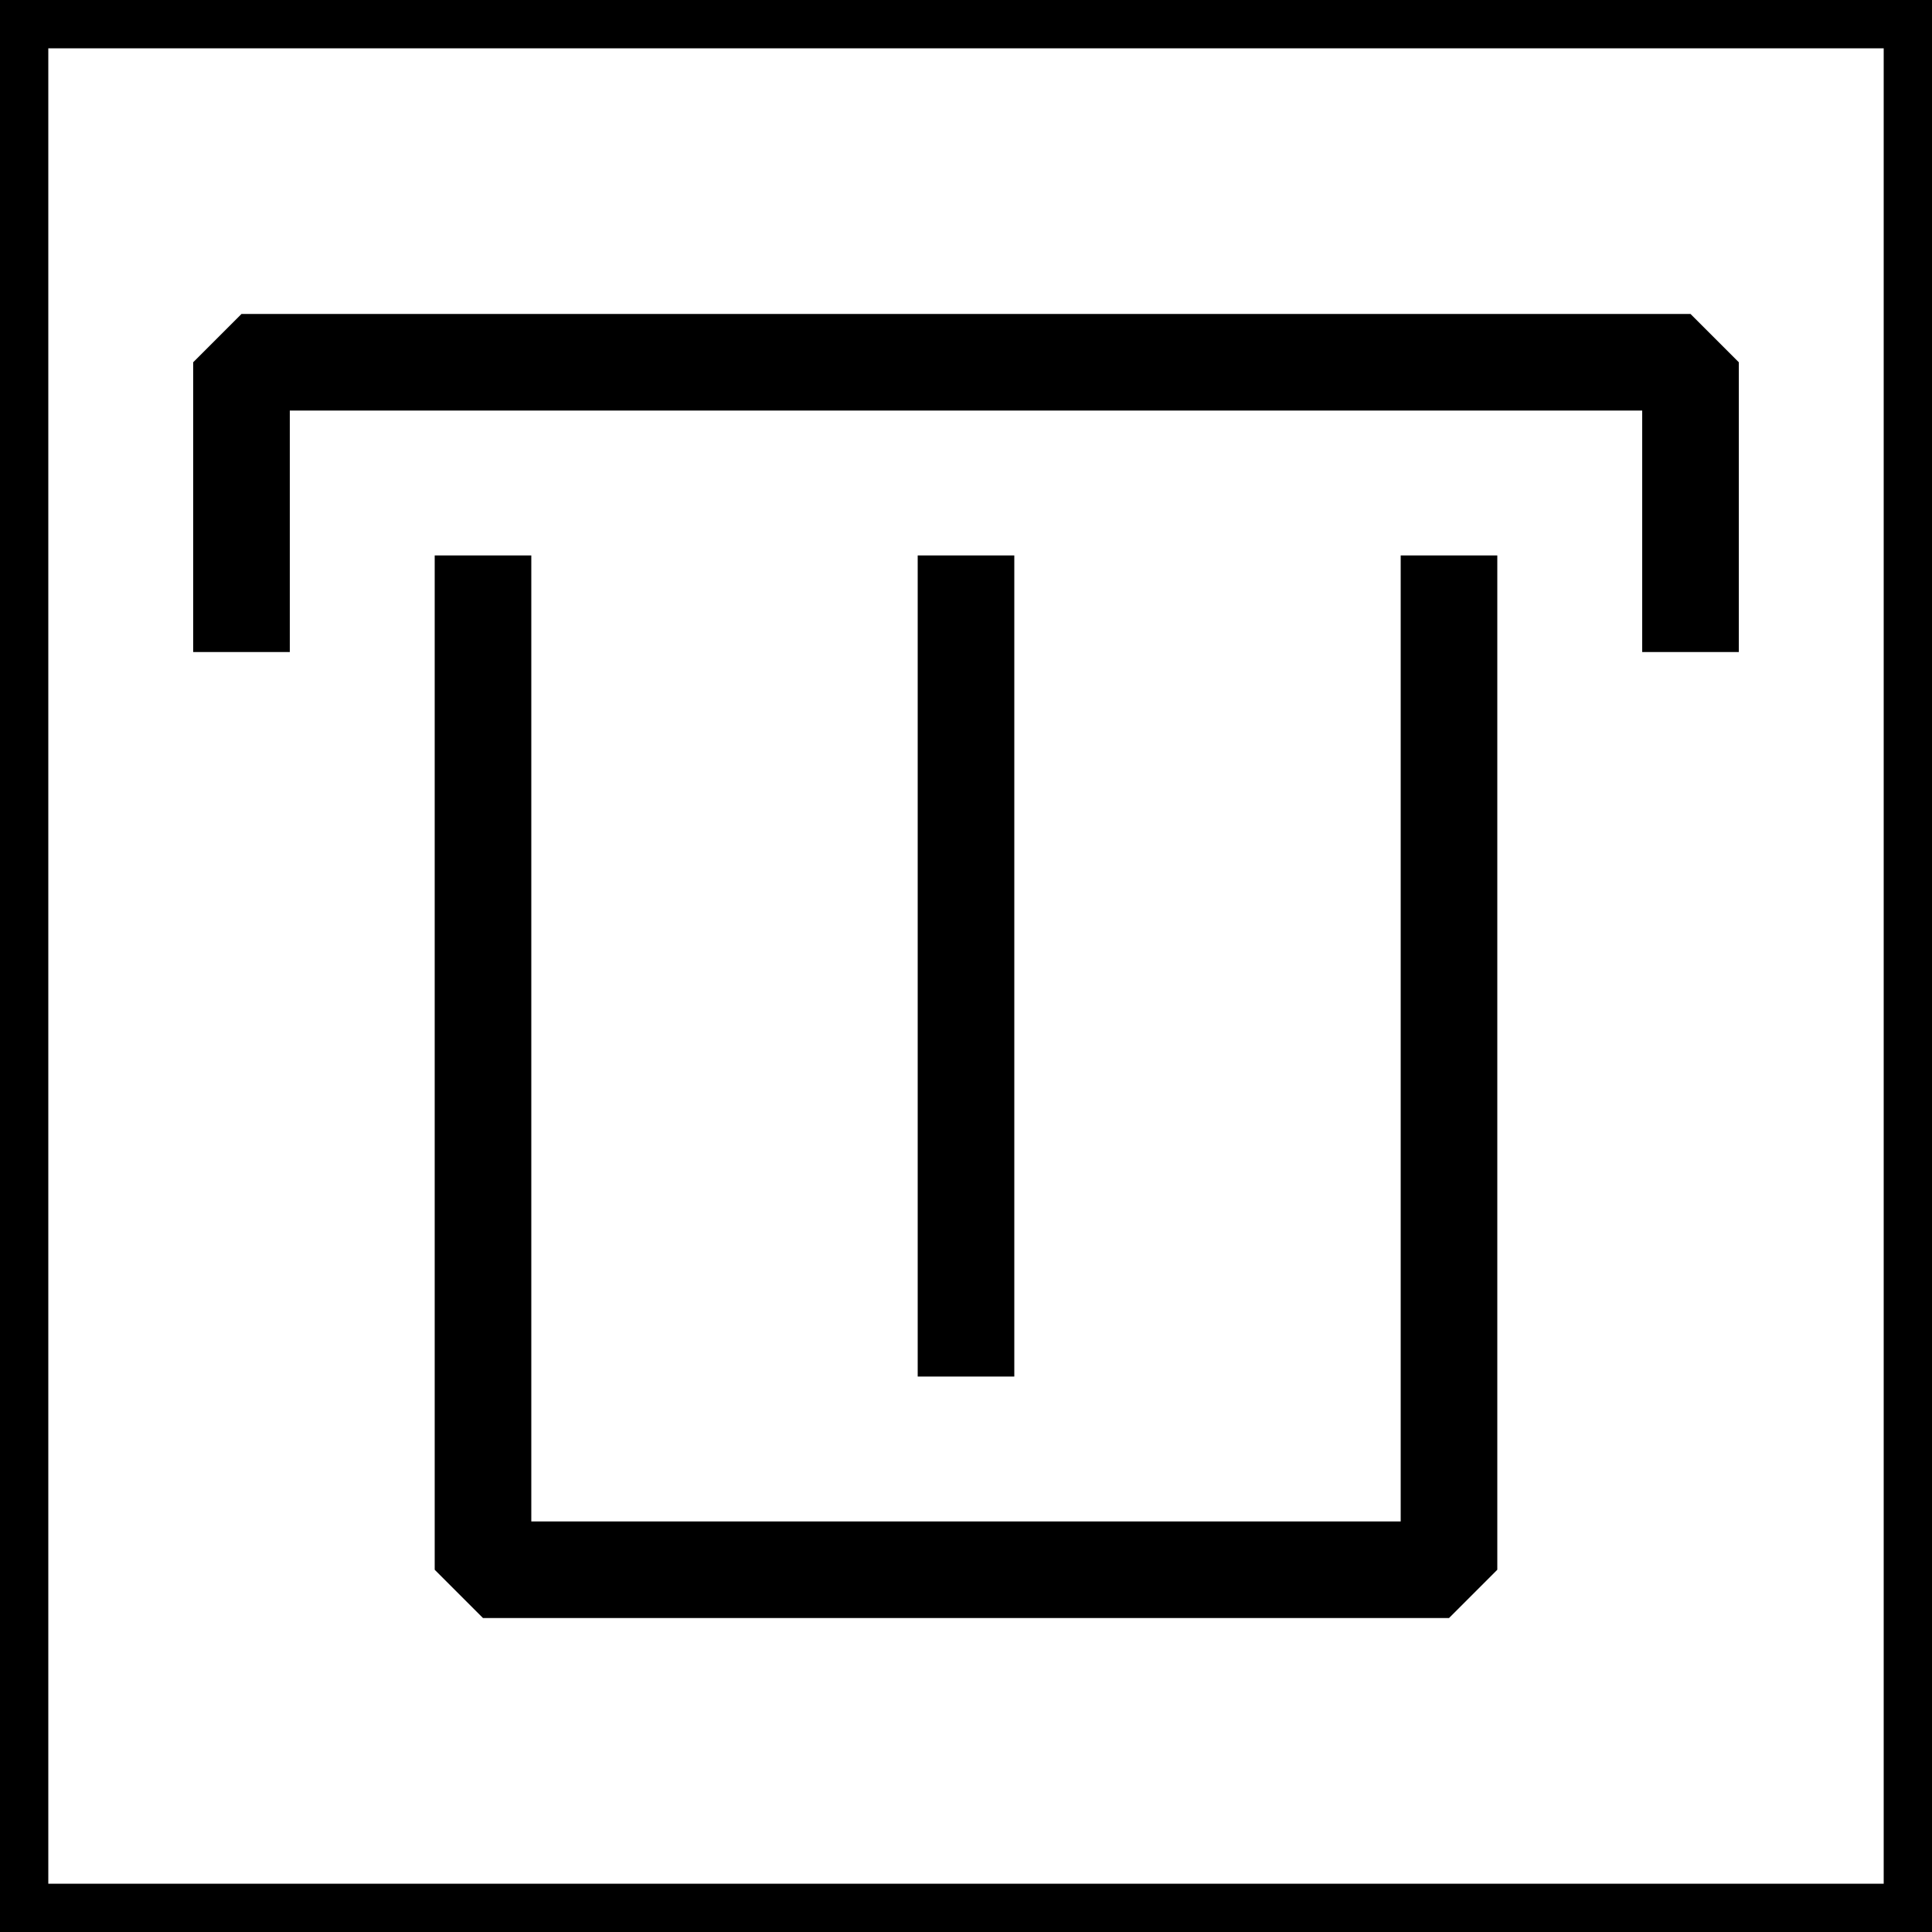
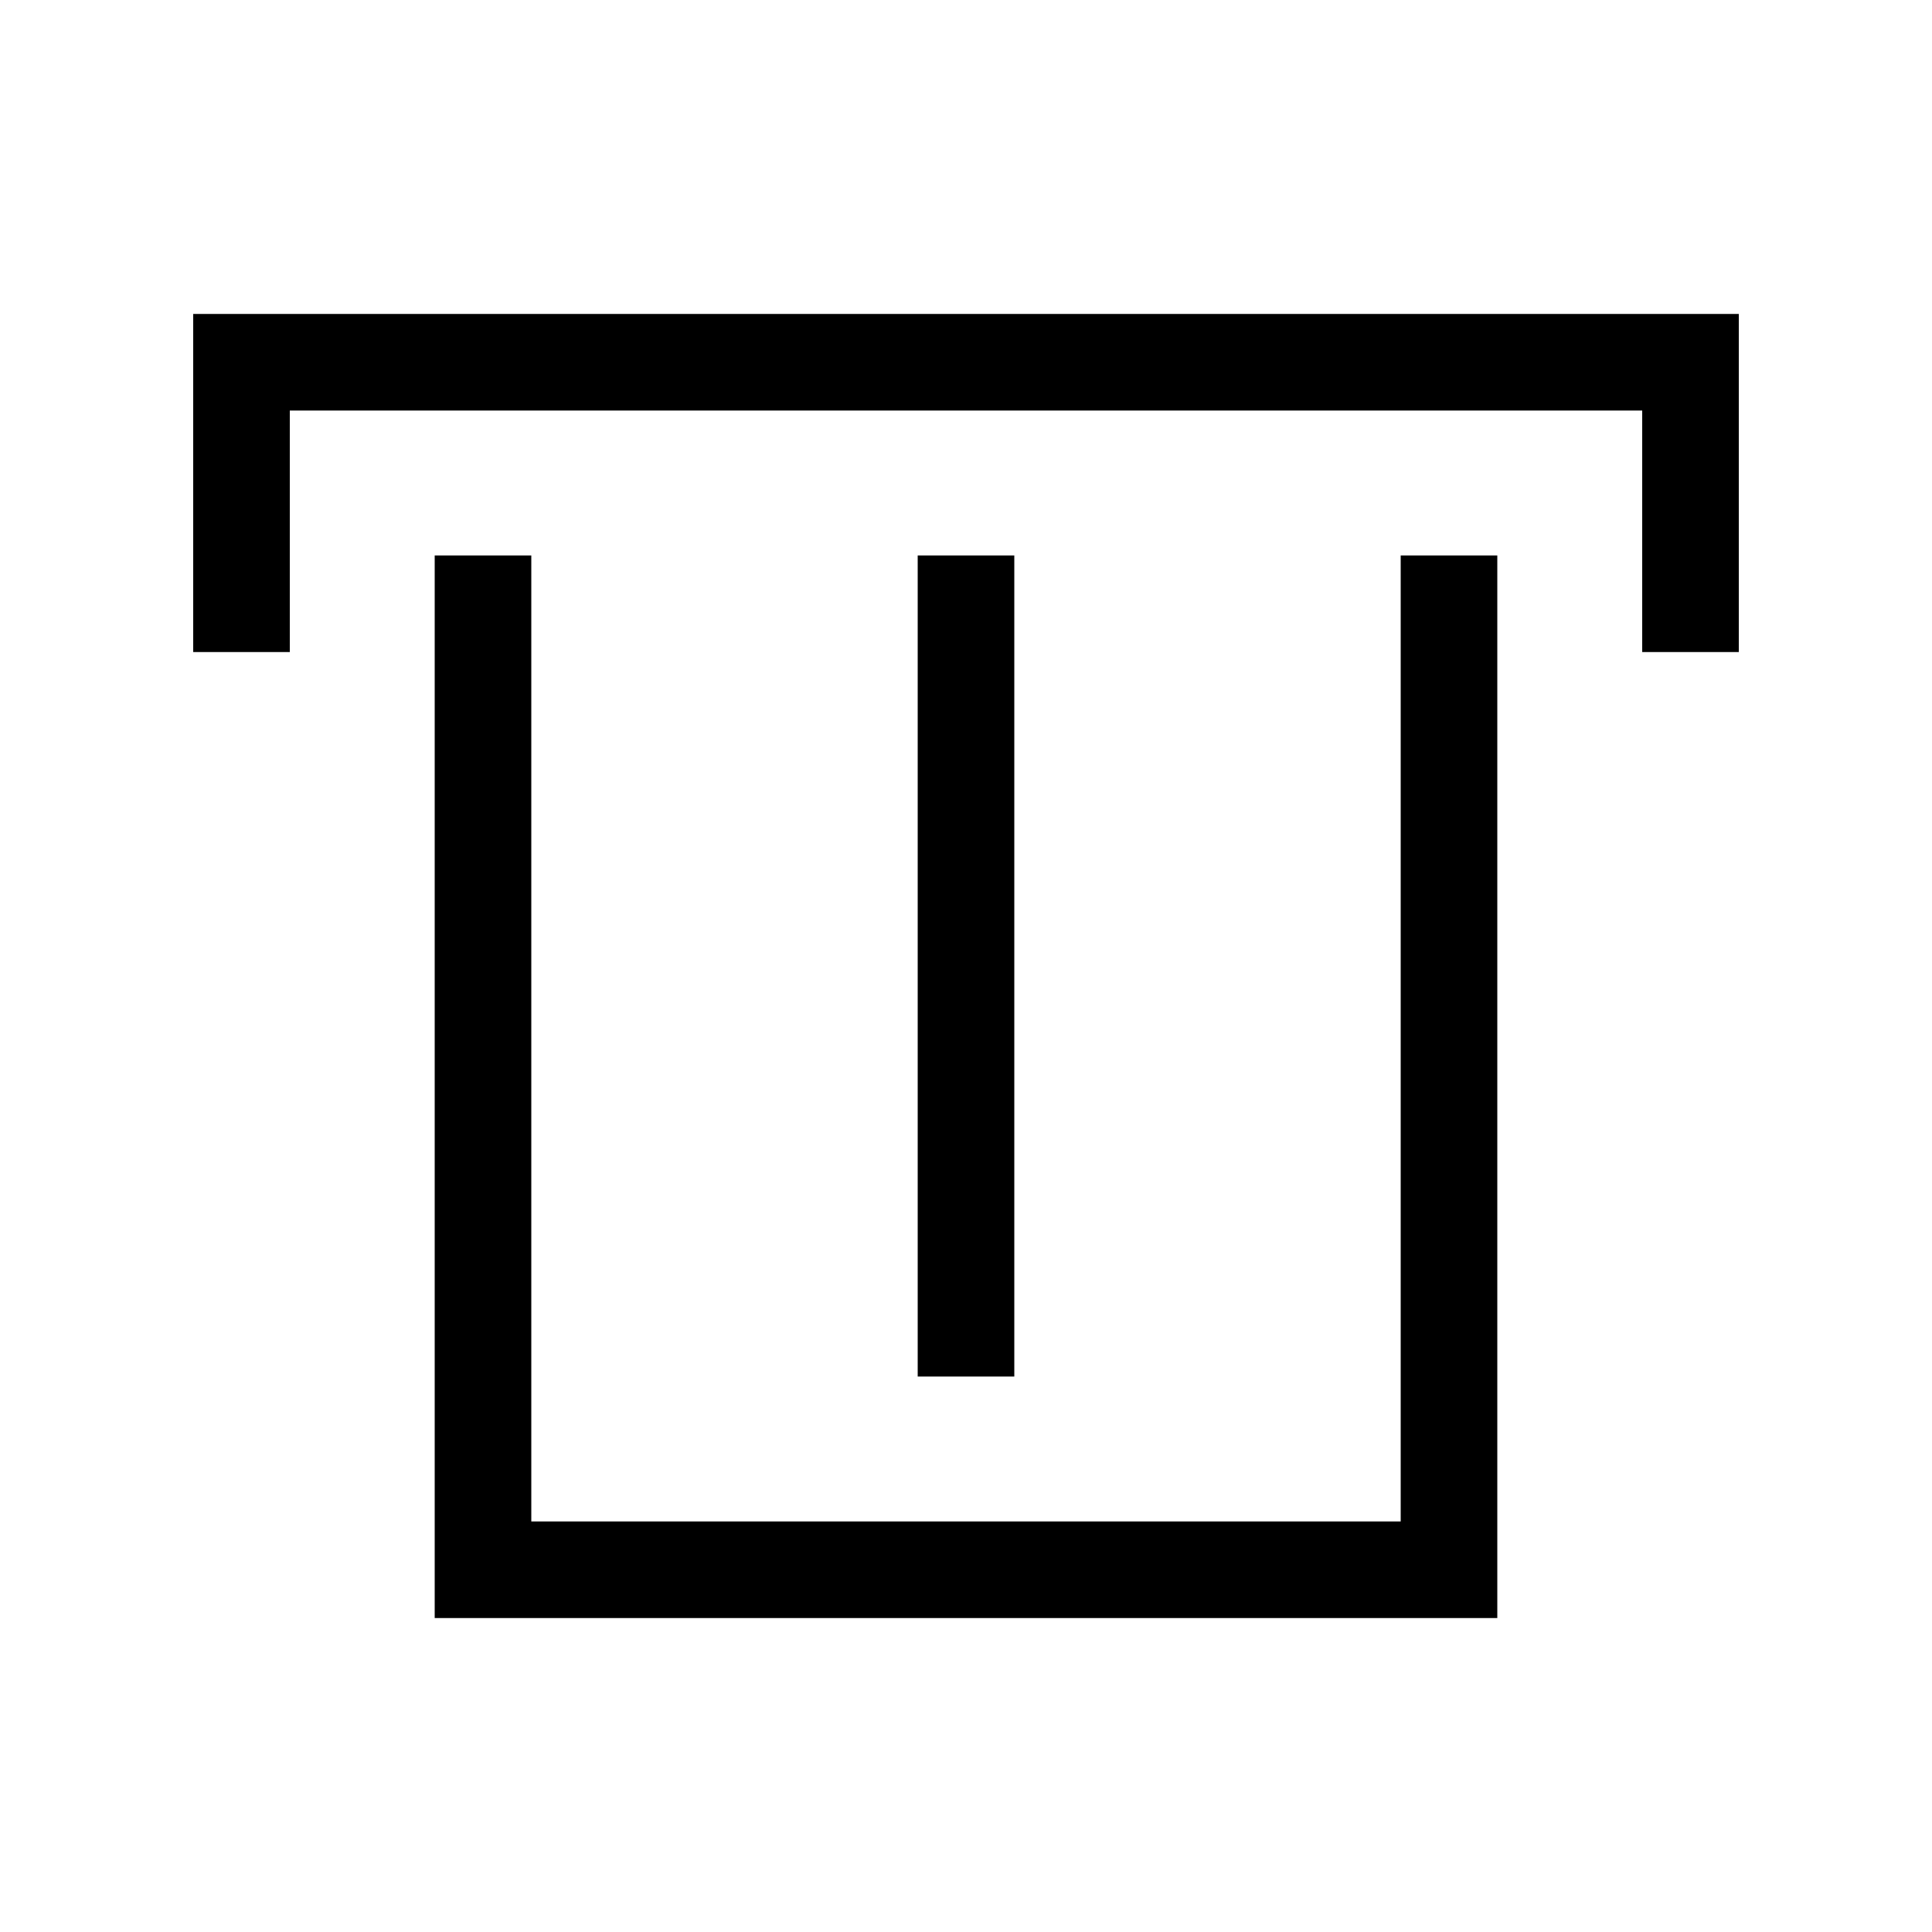
<svg xmlns="http://www.w3.org/2000/svg" width="4" height="4" version="1.1" id="svg20">
  <defs id="defs20">
    </defs>
-   <polyline points="7.5 1.5 7.5 1 4.5 1 4.5 1.5" fill="none" stroke="#000000" opacity="1" stroke-linejoin="miter" stroke-linecap="butt" stroke-width="0.2" stroke-opacity="1" fill-opacity="1" id="polyline6" style="stroke-linecap:square;stroke-linejoin:bevel" transform="translate(-4,-0.25)" />
-   <polyline points="7 1.5 7 3.5 5 3.5 5 1.5" fill="none" stroke="#000000" opacity="1" stroke-linejoin="miter" stroke-linecap="butt" stroke-width="0.2" stroke-opacity="1" fill-opacity="1" id="polyline7" style="stroke-linecap:square;stroke-linejoin:bevel" transform="translate(-4,-0.25)" />
-   <line x2="2" stroke="#000000" x1="2" y1="2.75" y2="1.25" stroke-width="0.2" opacity="1" stroke-opacity="1" stroke-linecap="butt" id="line20" style="stroke-linecap:square;stroke-linejoin:bevel" />
-   <rect style="fill:none;stroke:#000000;stroke-width:0.2;stroke-linecap:square;stroke-linejoin:bevel;stroke-miterlimit:1;stroke-dasharray:none;stroke-dashoffset:0;stroke-opacity:1;paint-order:normal" id="rect20-8-5" width="4" height="4" x="0" y="0" />
+   <polyline points="7.5 1.5 7.5 1 4.5 1 4.5 1.5" fill="none" stroke="#000000" opacity="1" stroke-linejoin="miter" stroke-linecap="butt" stroke-width="0.2" stroke-opacity="1" fill-opacity="1" id="polyline6" style="stroke-linecap:square;stroke-linejoin:miter" transform="translate(-4,-0.25)" />
+   <polyline points="7 1.5 7 3.5 5 3.5 5 1.5" fill="none" stroke="#000000" opacity="1" stroke-linejoin="miter" stroke-linecap="butt" stroke-width="0.2" stroke-opacity="1" fill-opacity="1" id="polyline7" style="stroke-linecap:square;stroke-linejoin:miter" transform="translate(-4,-0.25)" />
+   <line x2="2" stroke="#000000" x1="2" y1="2.75" y2="1.25" stroke-width="0.2" opacity="1" stroke-opacity="1" stroke-linecap="butt" id="line20" style="stroke-linecap:square;stroke-linejoin:miter" />
</svg>
